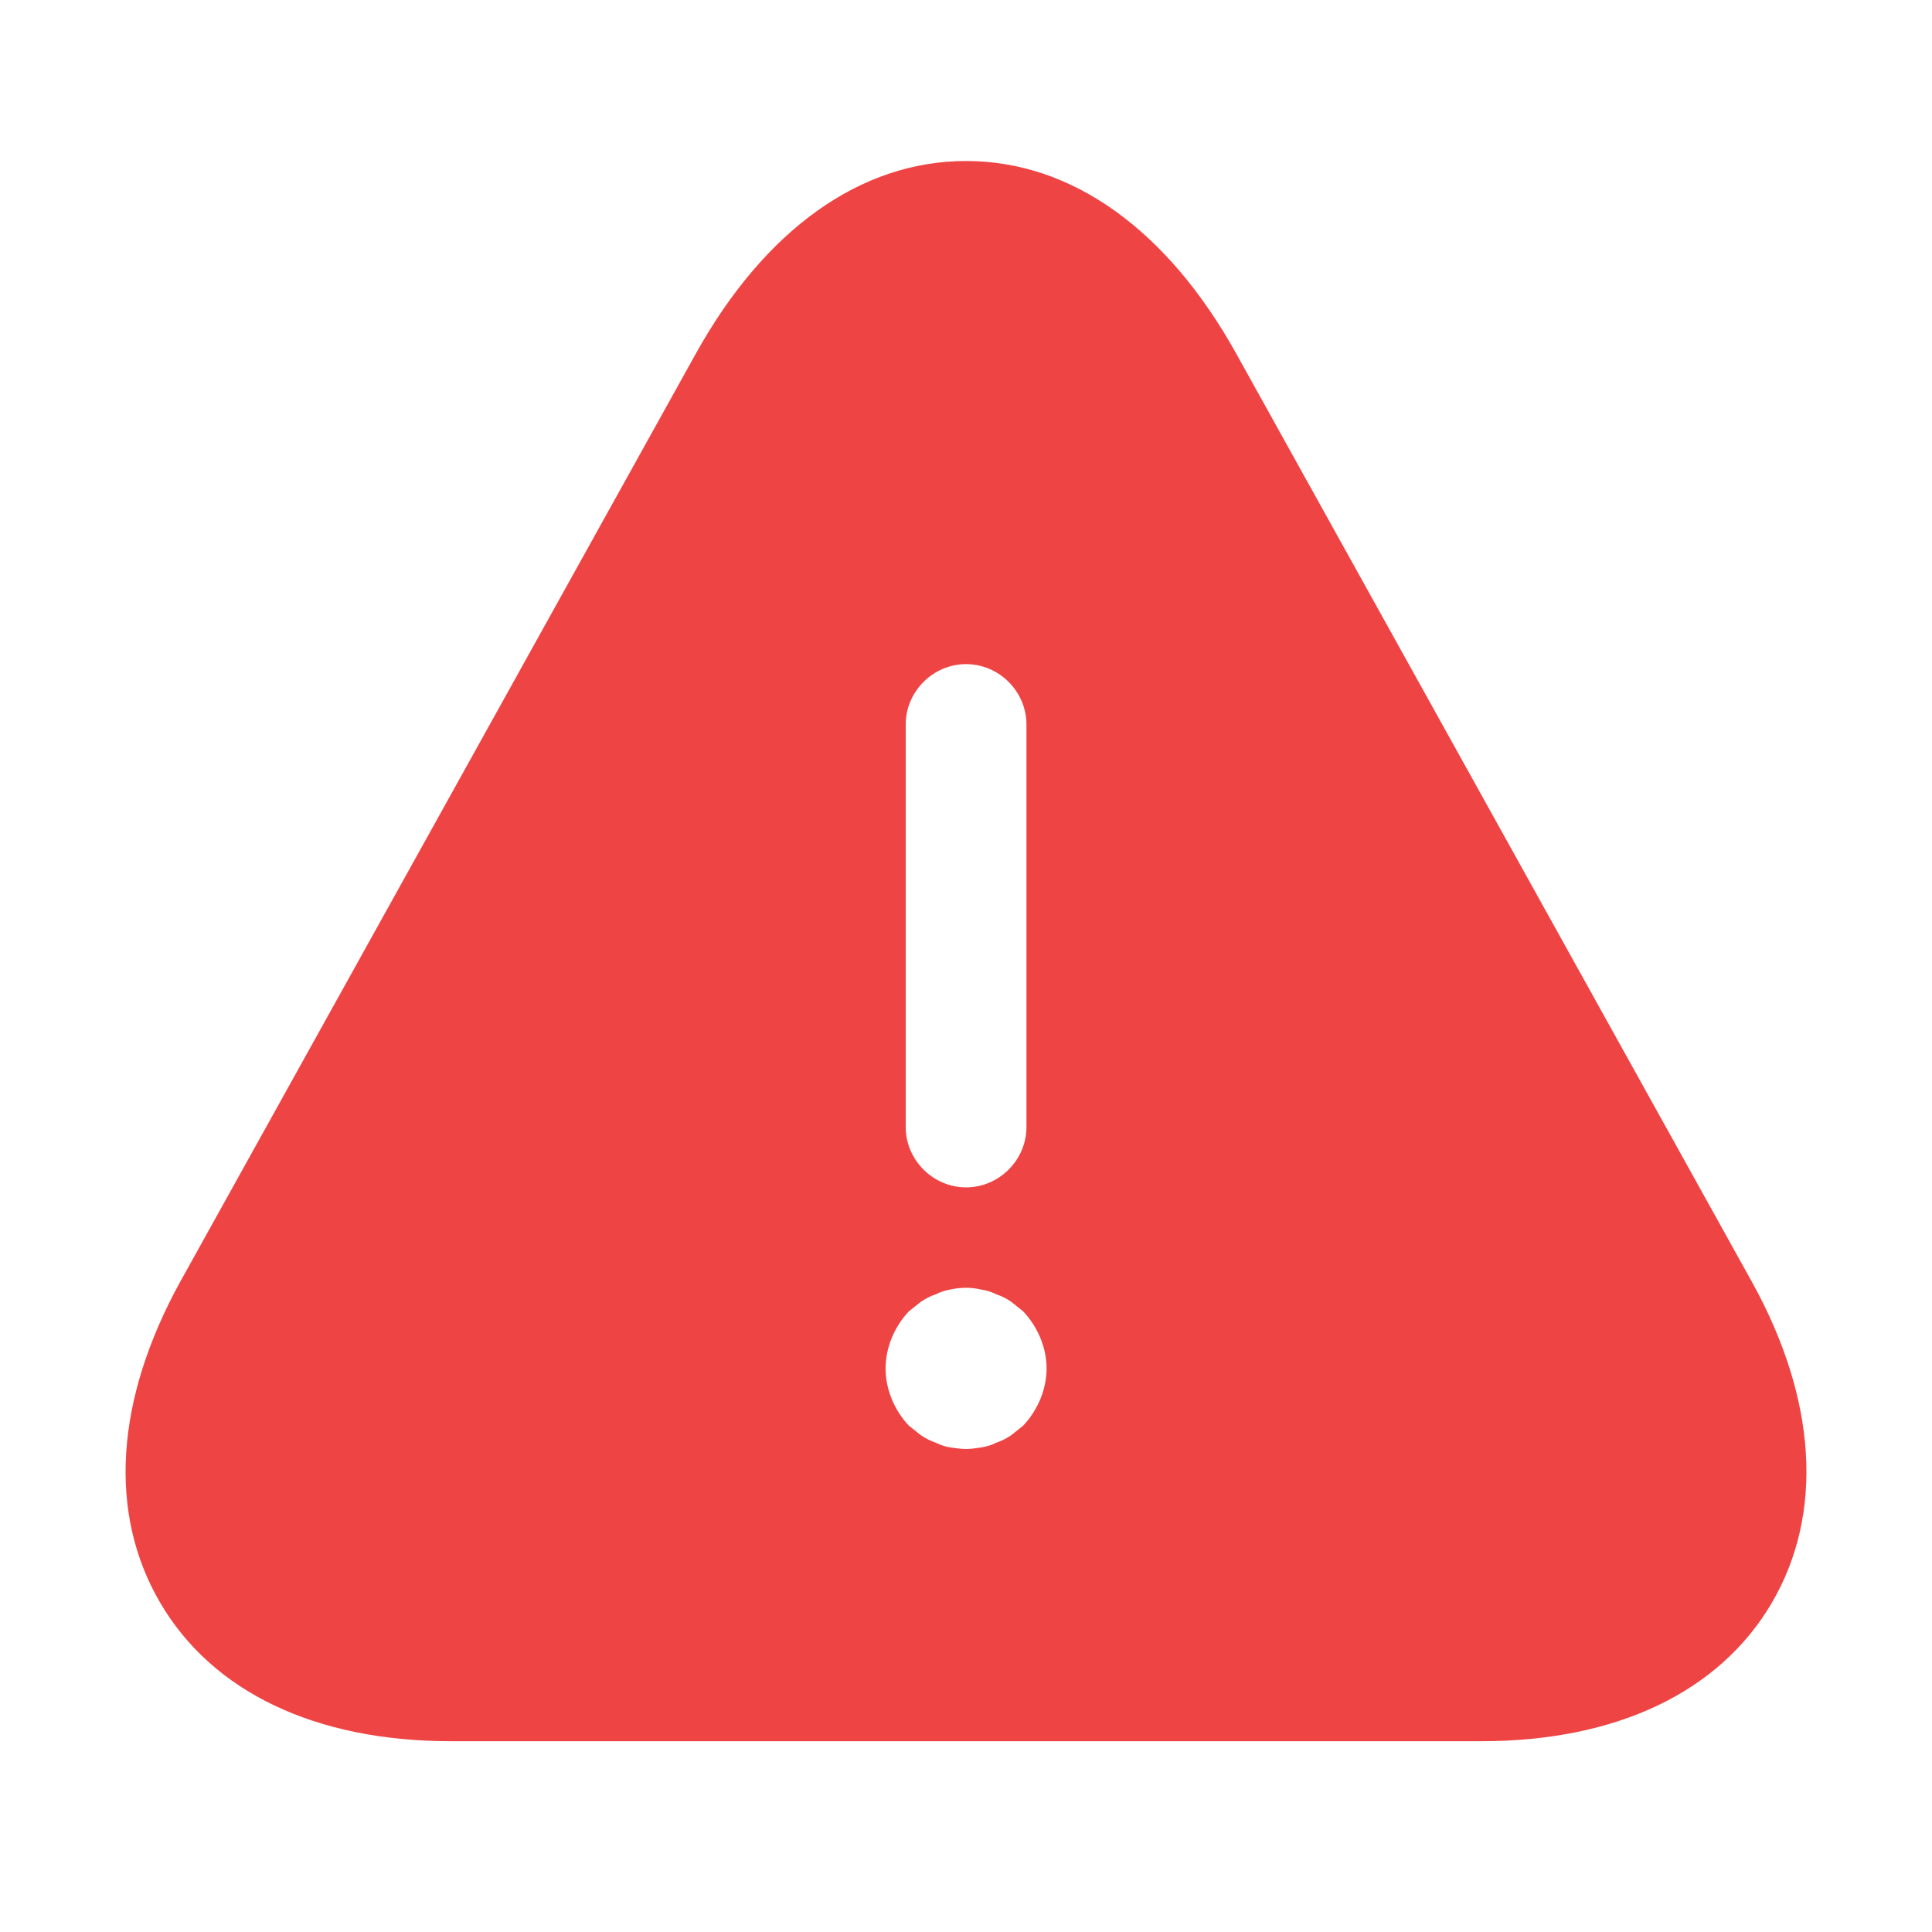
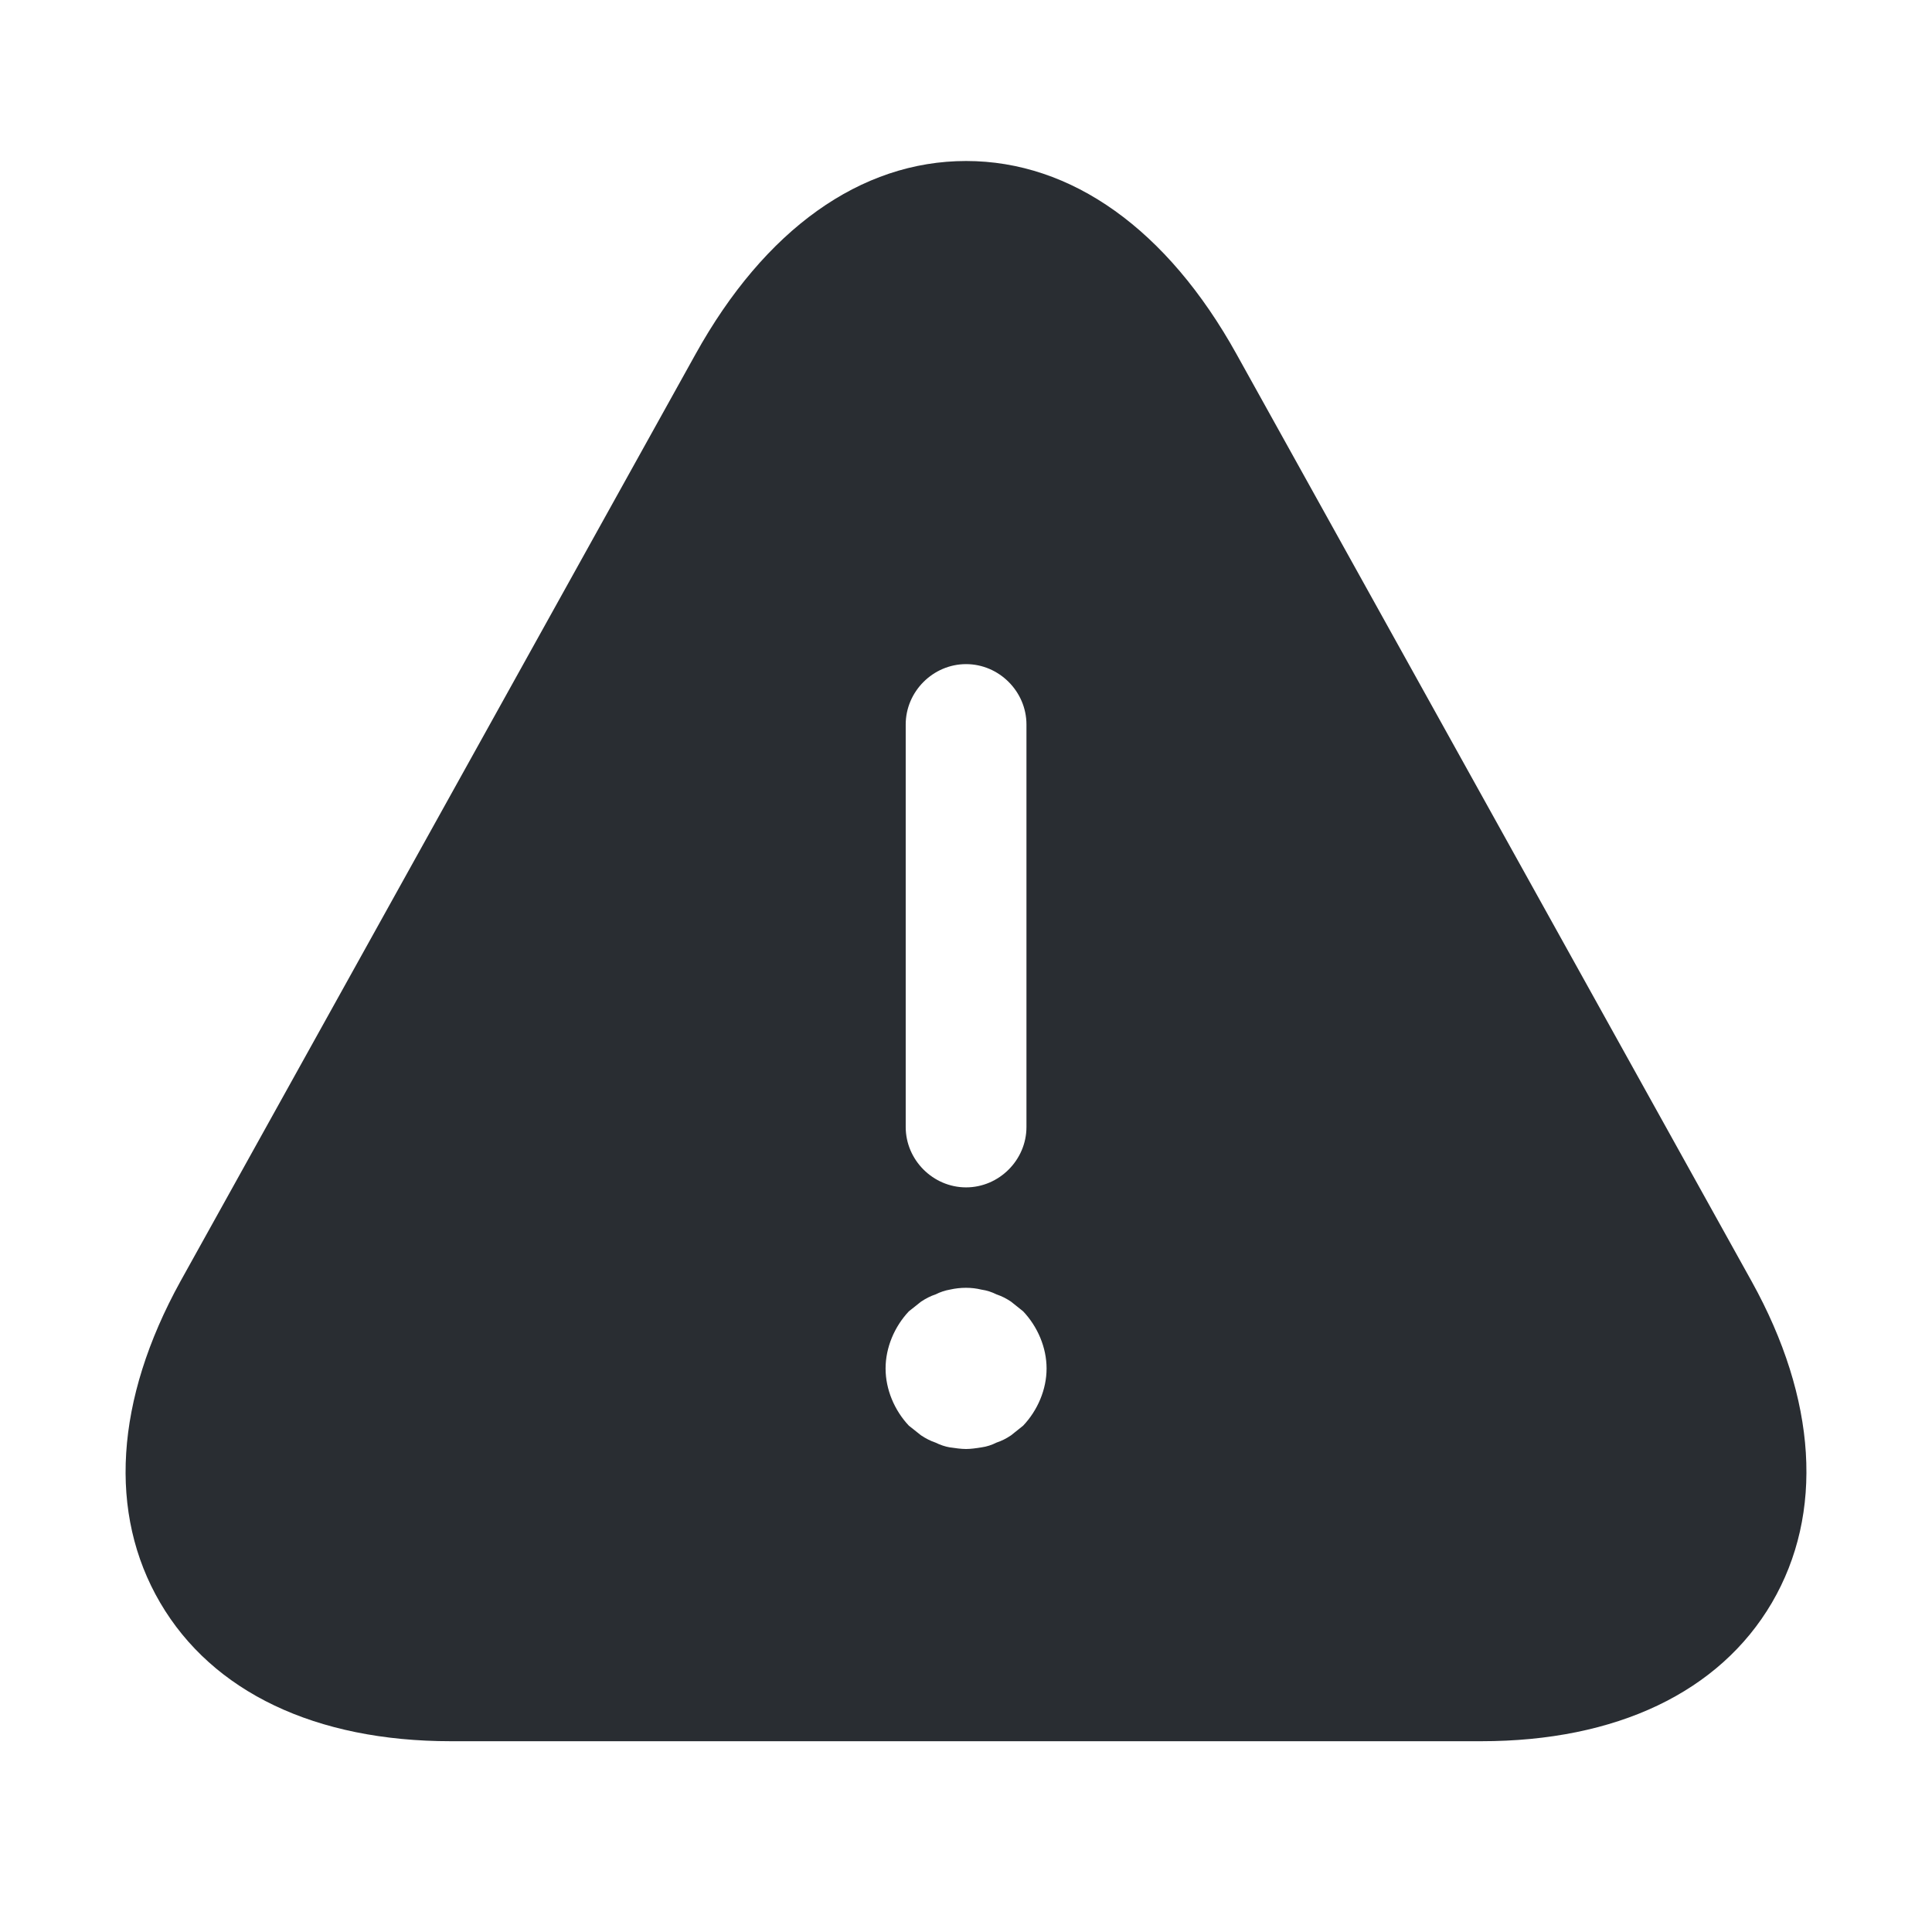
<svg xmlns="http://www.w3.org/2000/svg" width="24" height="24" viewBox="0 0 24 24" fill="none">
-   <path d="M21.761 15.92L15.361 4.4C14.501 2.85 13.31 2 12.001 2C10.691 2 9.5 2.85 8.64 4.4L2.24 15.92C1.43 17.39 1.34 18.8 1.99 19.91C2.64 21.02 3.92 21.63 5.6 21.63H18.401C20.081 21.63 21.36 21.02 22.011 19.91C22.66 18.8 22.57 17.38 21.761 15.92ZM11.251 9C11.251 8.59 11.591 8.25 12.001 8.25C12.411 8.25 12.751 8.59 12.751 9V14C12.751 14.41 12.411 14.75 12.001 14.75C11.591 14.75 11.251 14.41 11.251 14V9ZM12.71 17.71C12.661 17.75 12.611 17.79 12.56 17.83C12.501 17.87 12.441 17.9 12.38 17.92C12.32 17.95 12.261 17.97 12.191 17.98C12.13 17.99 12.06 18 12.001 18C11.941 18 11.87 17.99 11.8 17.98C11.741 17.97 11.681 17.95 11.62 17.92C11.56 17.9 11.501 17.87 11.441 17.83C11.39 17.79 11.341 17.75 11.29 17.71C11.111 17.52 11.001 17.26 11.001 17C11.001 16.74 11.111 16.48 11.29 16.29C11.341 16.25 11.39 16.21 11.441 16.17C11.501 16.13 11.56 16.1 11.62 16.08C11.681 16.05 11.741 16.03 11.8 16.02C11.931 15.99 12.07 15.99 12.191 16.02C12.261 16.03 12.32 16.05 12.38 16.08C12.441 16.1 12.501 16.13 12.56 16.17C12.611 16.21 12.661 16.25 12.71 16.29C12.89 16.48 13.001 16.74 13.001 17C13.001 17.26 12.89 17.52 12.71 17.71Z" fill="#ef4444" />
+   <path d="M21.761 15.92L15.361 4.4C14.501 2.85 13.31 2 12.001 2C10.691 2 9.5 2.85 8.64 4.4L2.24 15.92C1.43 17.39 1.34 18.8 1.99 19.91C2.64 21.02 3.92 21.63 5.6 21.63H18.401C20.081 21.63 21.36 21.02 22.011 19.91C22.66 18.8 22.57 17.38 21.761 15.92ZM11.251 9C11.251 8.59 11.591 8.25 12.001 8.25C12.411 8.25 12.751 8.59 12.751 9V14C12.751 14.41 12.411 14.75 12.001 14.75C11.591 14.75 11.251 14.41 11.251 14V9ZM12.71 17.71C12.661 17.75 12.611 17.79 12.56 17.83C12.501 17.87 12.441 17.9 12.38 17.92C12.32 17.95 12.261 17.97 12.191 17.98C12.13 17.99 12.06 18 12.001 18C11.941 18 11.87 17.99 11.8 17.98C11.741 17.97 11.681 17.95 11.62 17.92C11.56 17.9 11.501 17.87 11.441 17.83C11.39 17.79 11.341 17.75 11.29 17.71C11.111 17.52 11.001 17.26 11.001 17C11.001 16.74 11.111 16.48 11.29 16.29C11.341 16.25 11.39 16.21 11.441 16.17C11.501 16.13 11.56 16.1 11.62 16.08C11.681 16.05 11.741 16.03 11.8 16.02C11.931 15.99 12.07 15.99 12.191 16.02C12.261 16.03 12.32 16.05 12.38 16.08C12.441 16.1 12.501 16.13 12.56 16.17C12.611 16.21 12.661 16.25 12.71 16.29C12.89 16.48 13.001 16.74 13.001 17C13.001 17.26 12.89 17.52 12.71 17.71Z" fill="#292D32" />
</svg>
